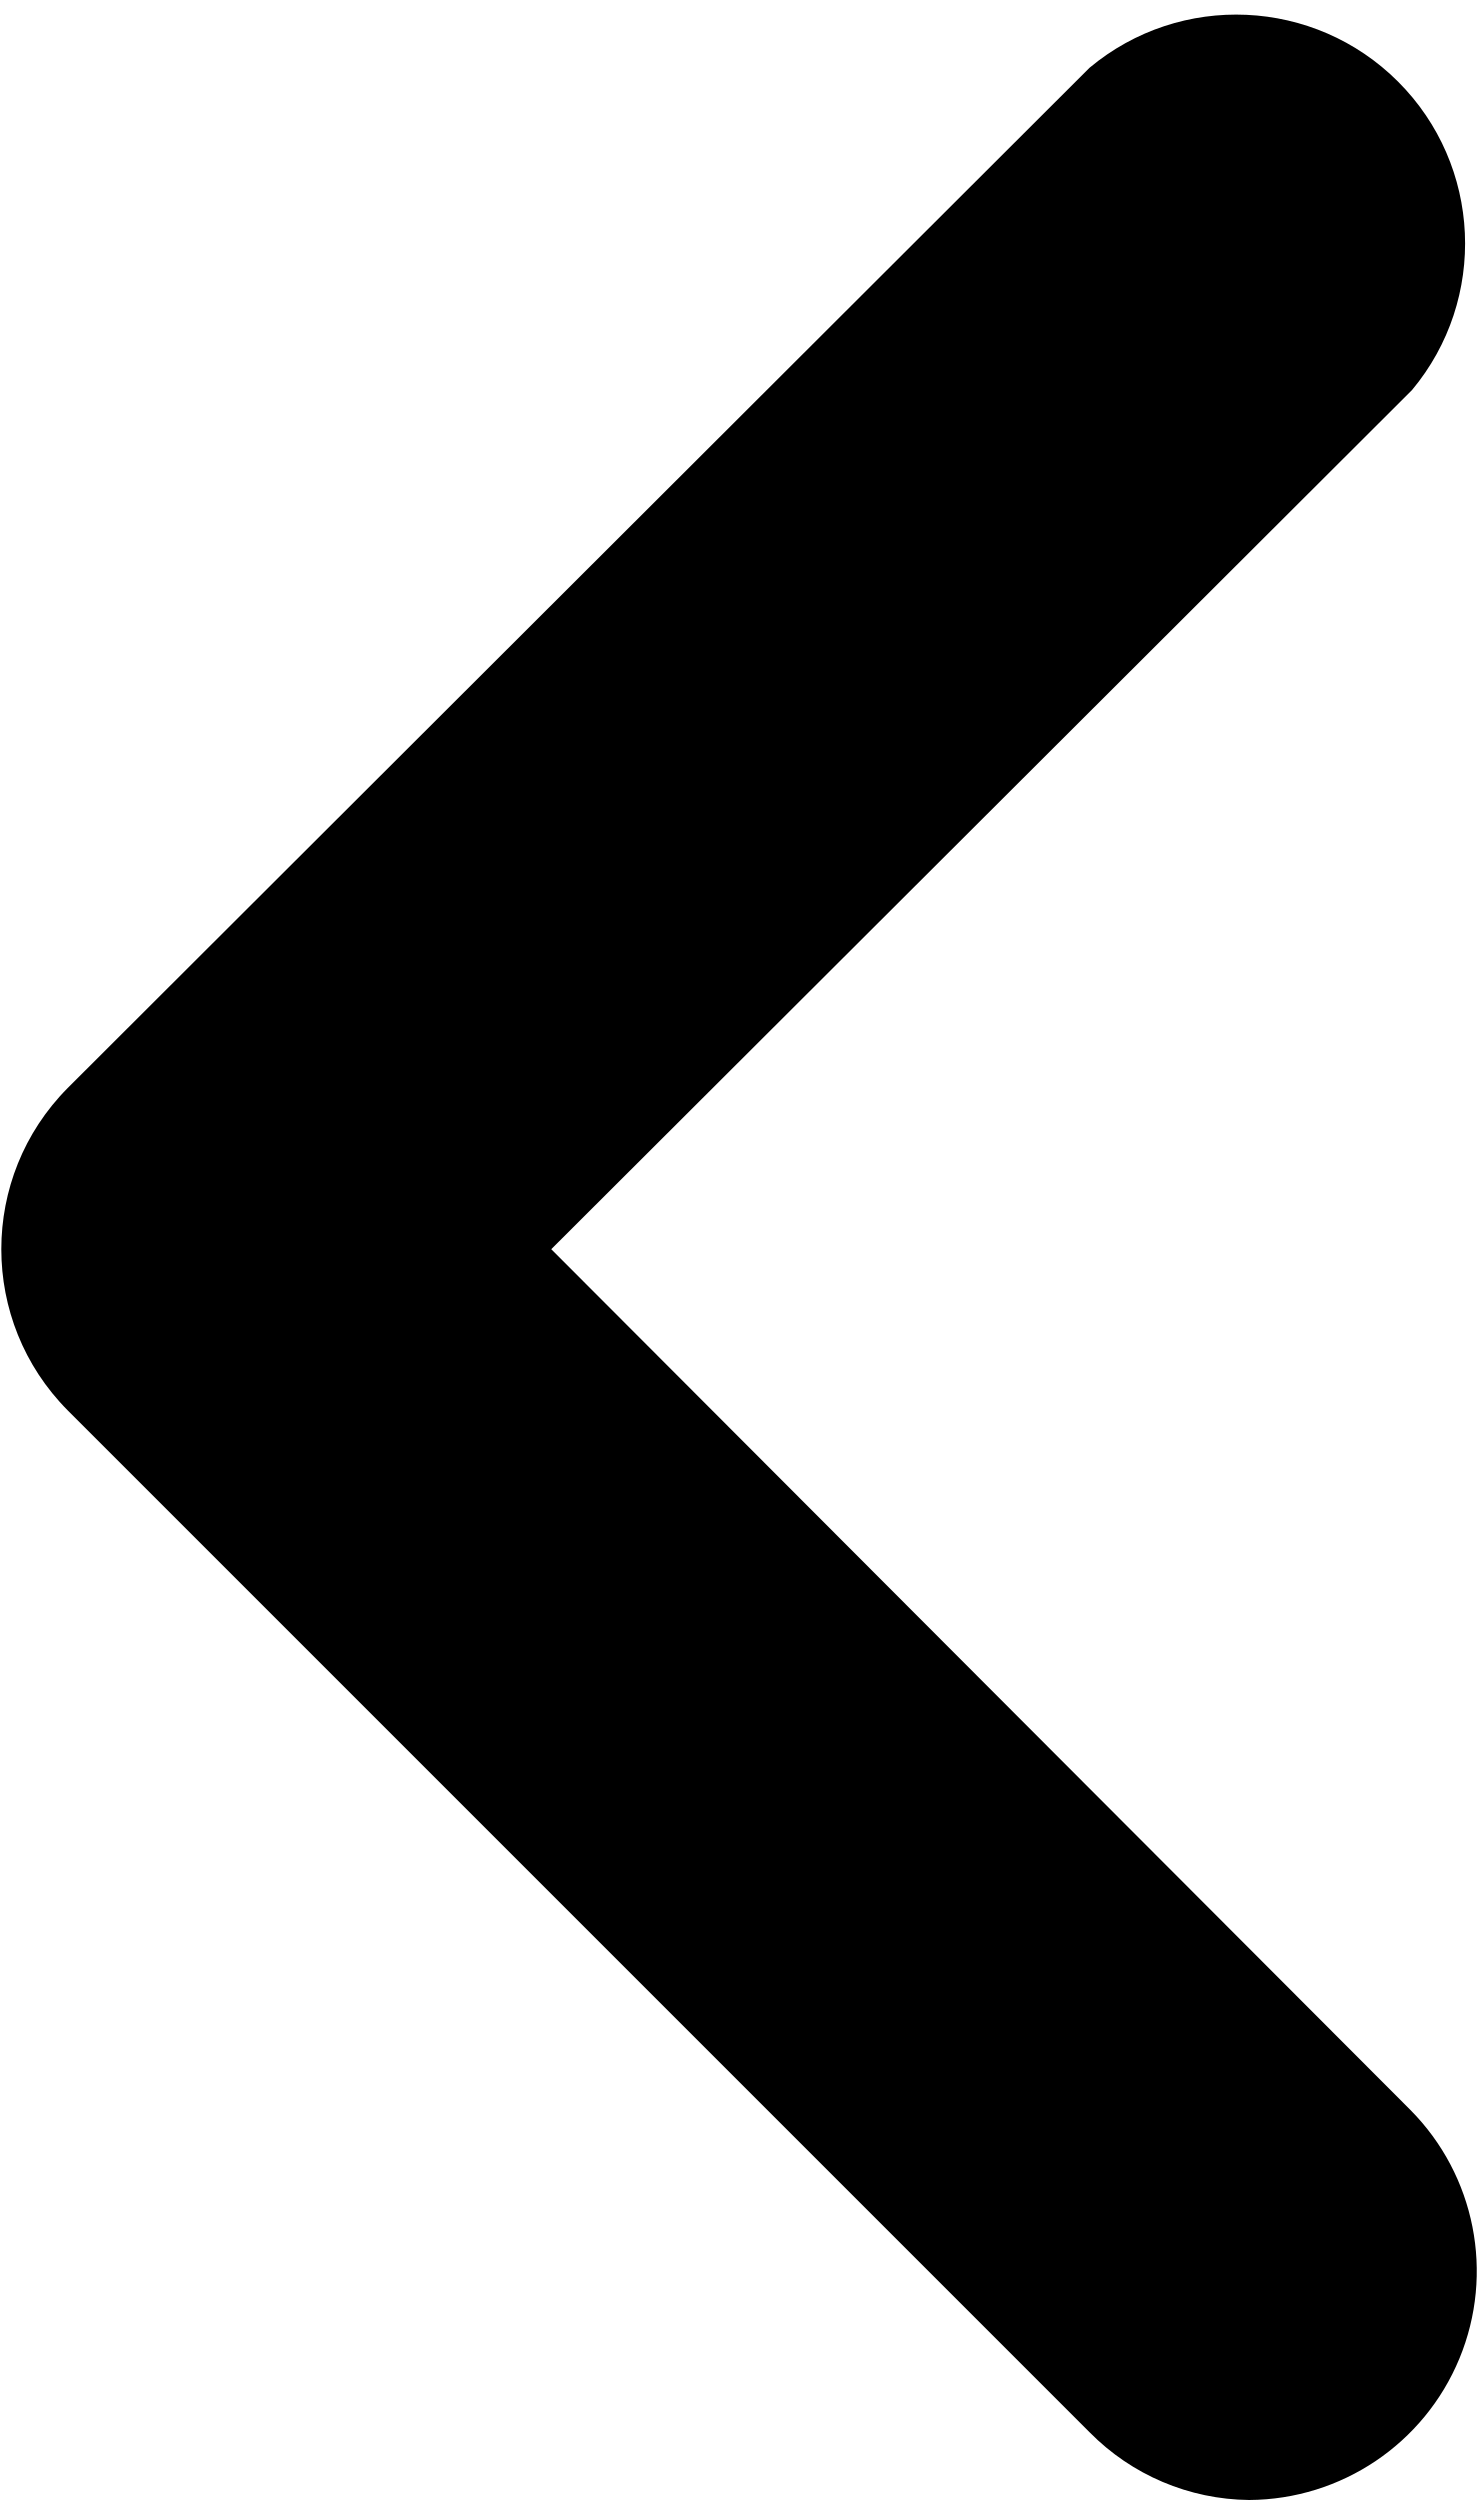
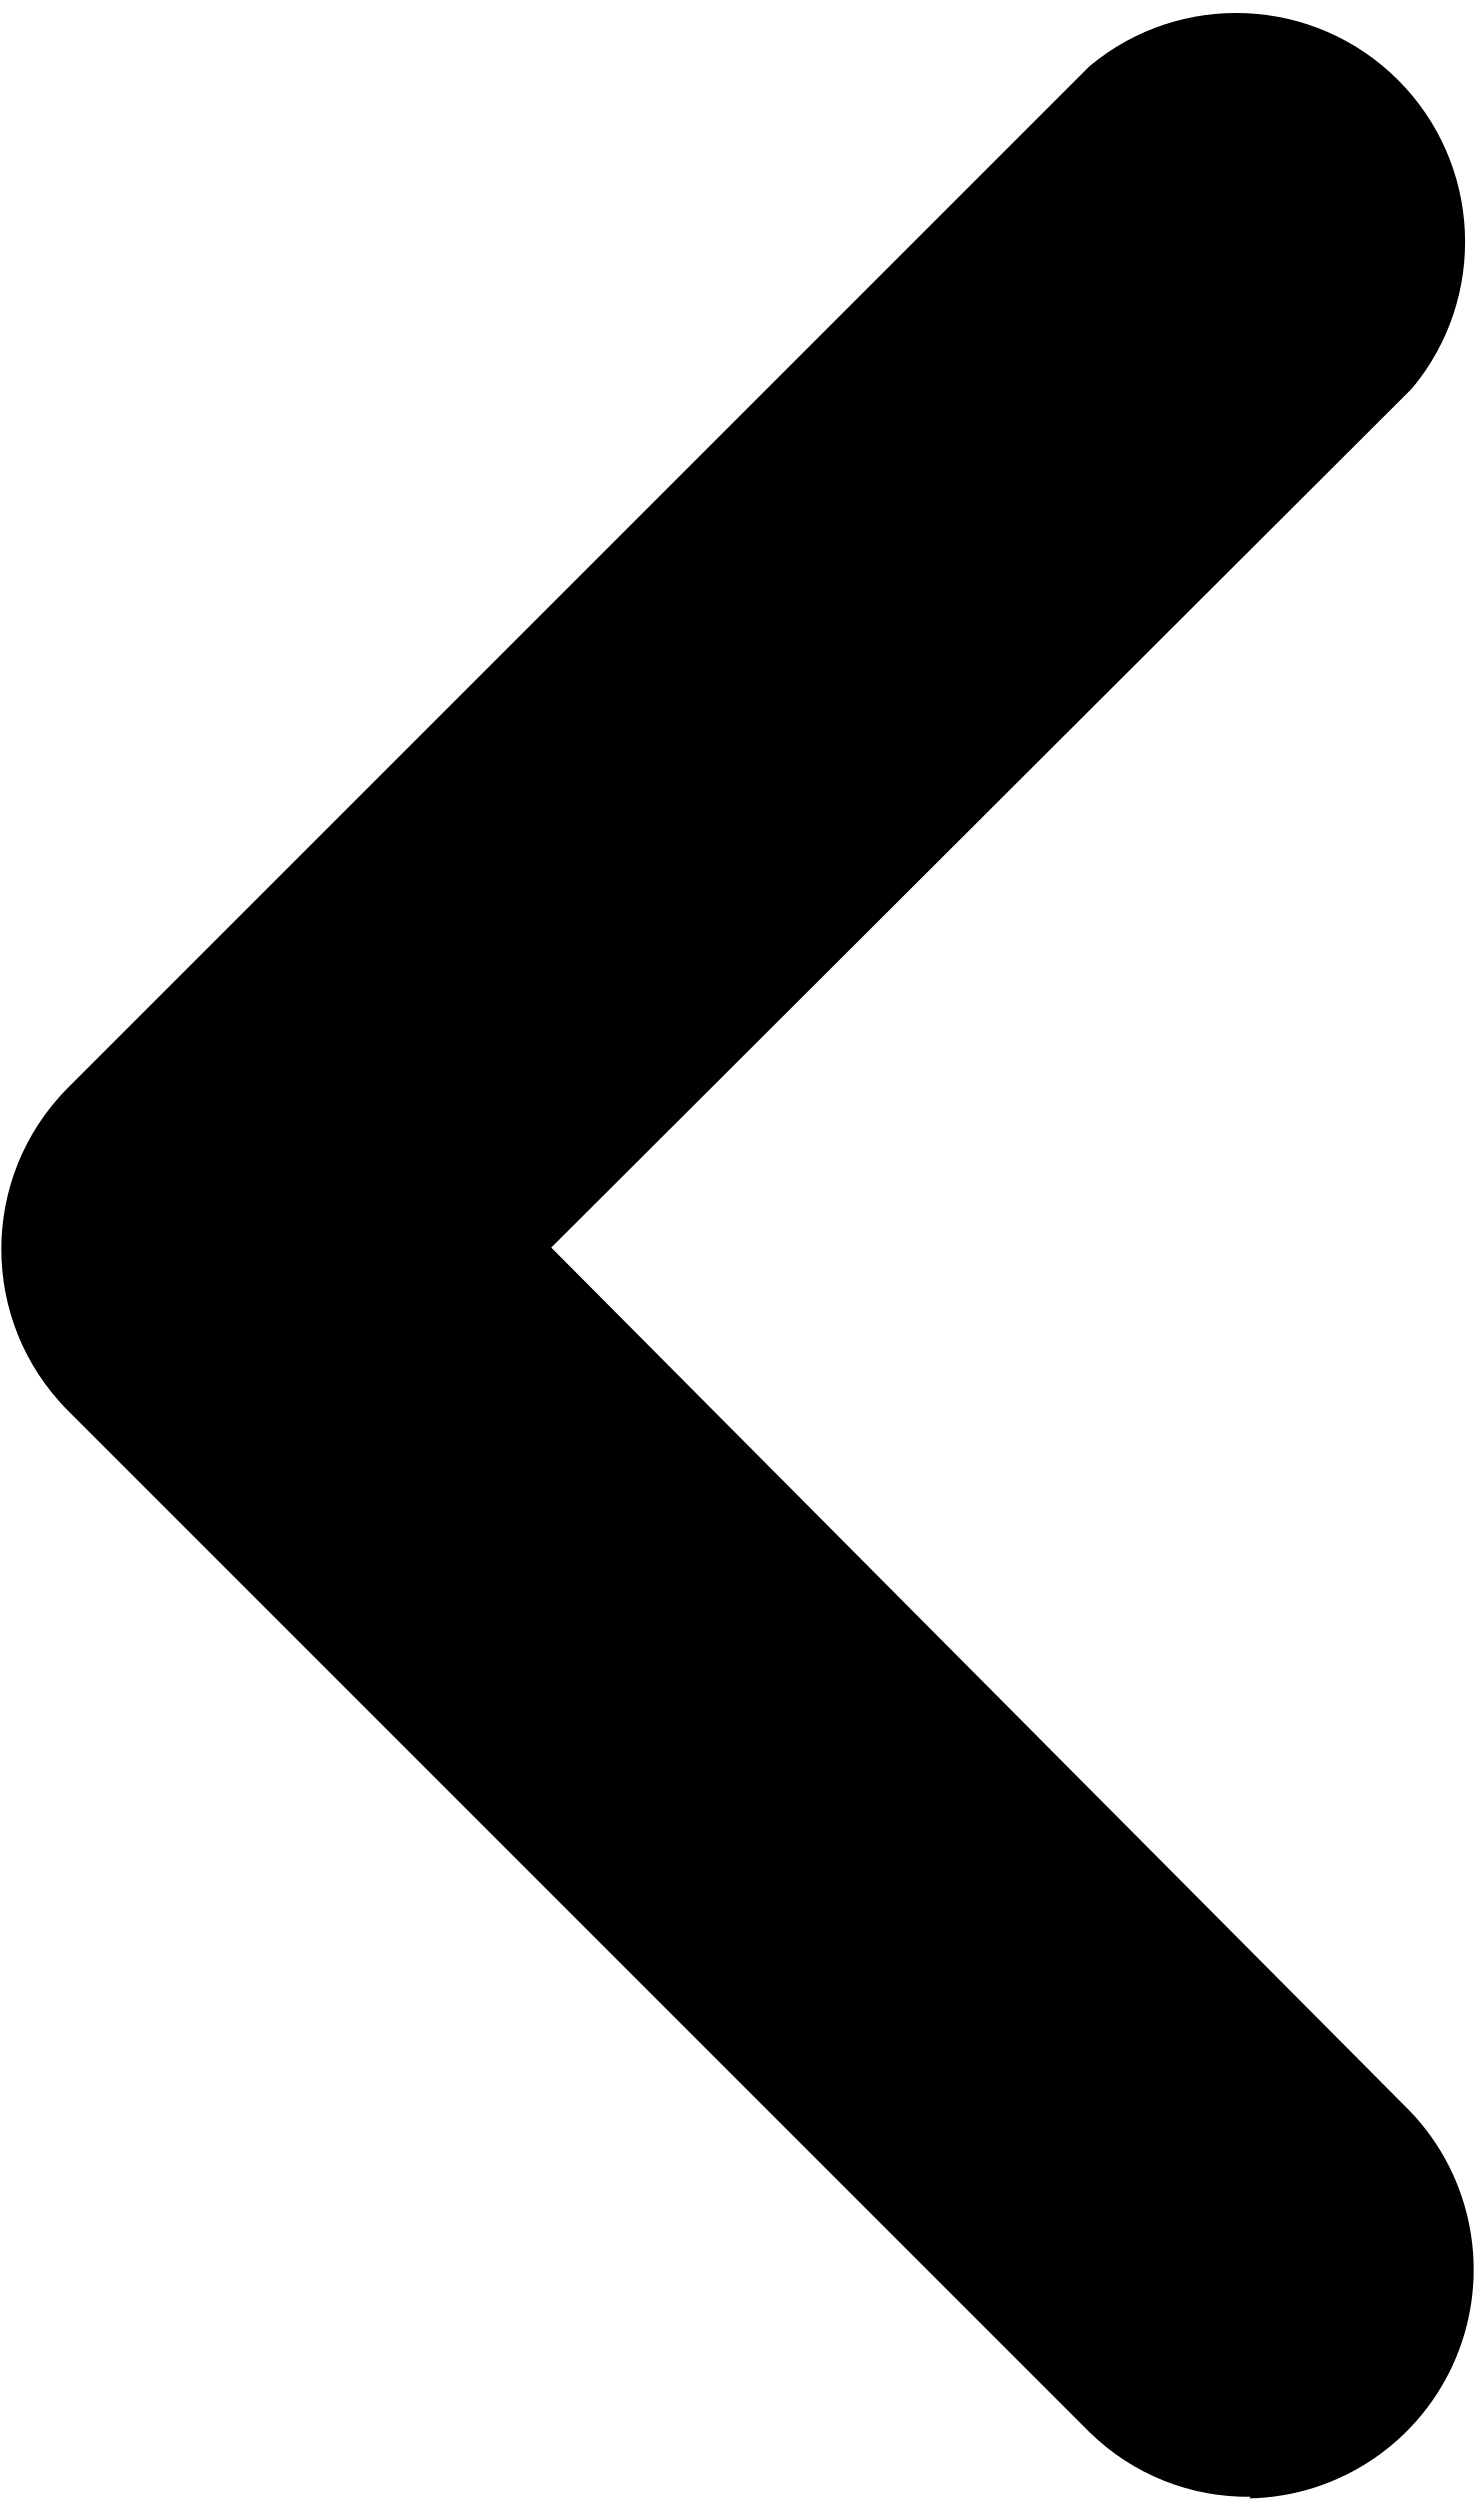
<svg xmlns="http://www.w3.org/2000/svg" viewBox="0 0 9.17 15.51">
-   <path d="M7.75,15.51a1.42,1.42,0,0,0,1-2.42L3.42,7.75,8.76,2.42a1.42,1.42,0,0,0-2-2L0.42,6.75a1.42,1.42,0,0,0,0,2l6.34,6.34A1.41,1.41,0,0,0,7.75,15.51Z" transform="translate(0 0)" />
+   <path d="M7.75 15.5a1.42 1.42 0 0 0 1-2.4L3.42 7.74l5.34-5.33a1.42 1.42 0 0 0-2-2L.42 6.75a1.42 1.42 0 0 0 0 2l6.34 6.34a1.4 1.4 0 0 0 1 .4z" />
</svg>
